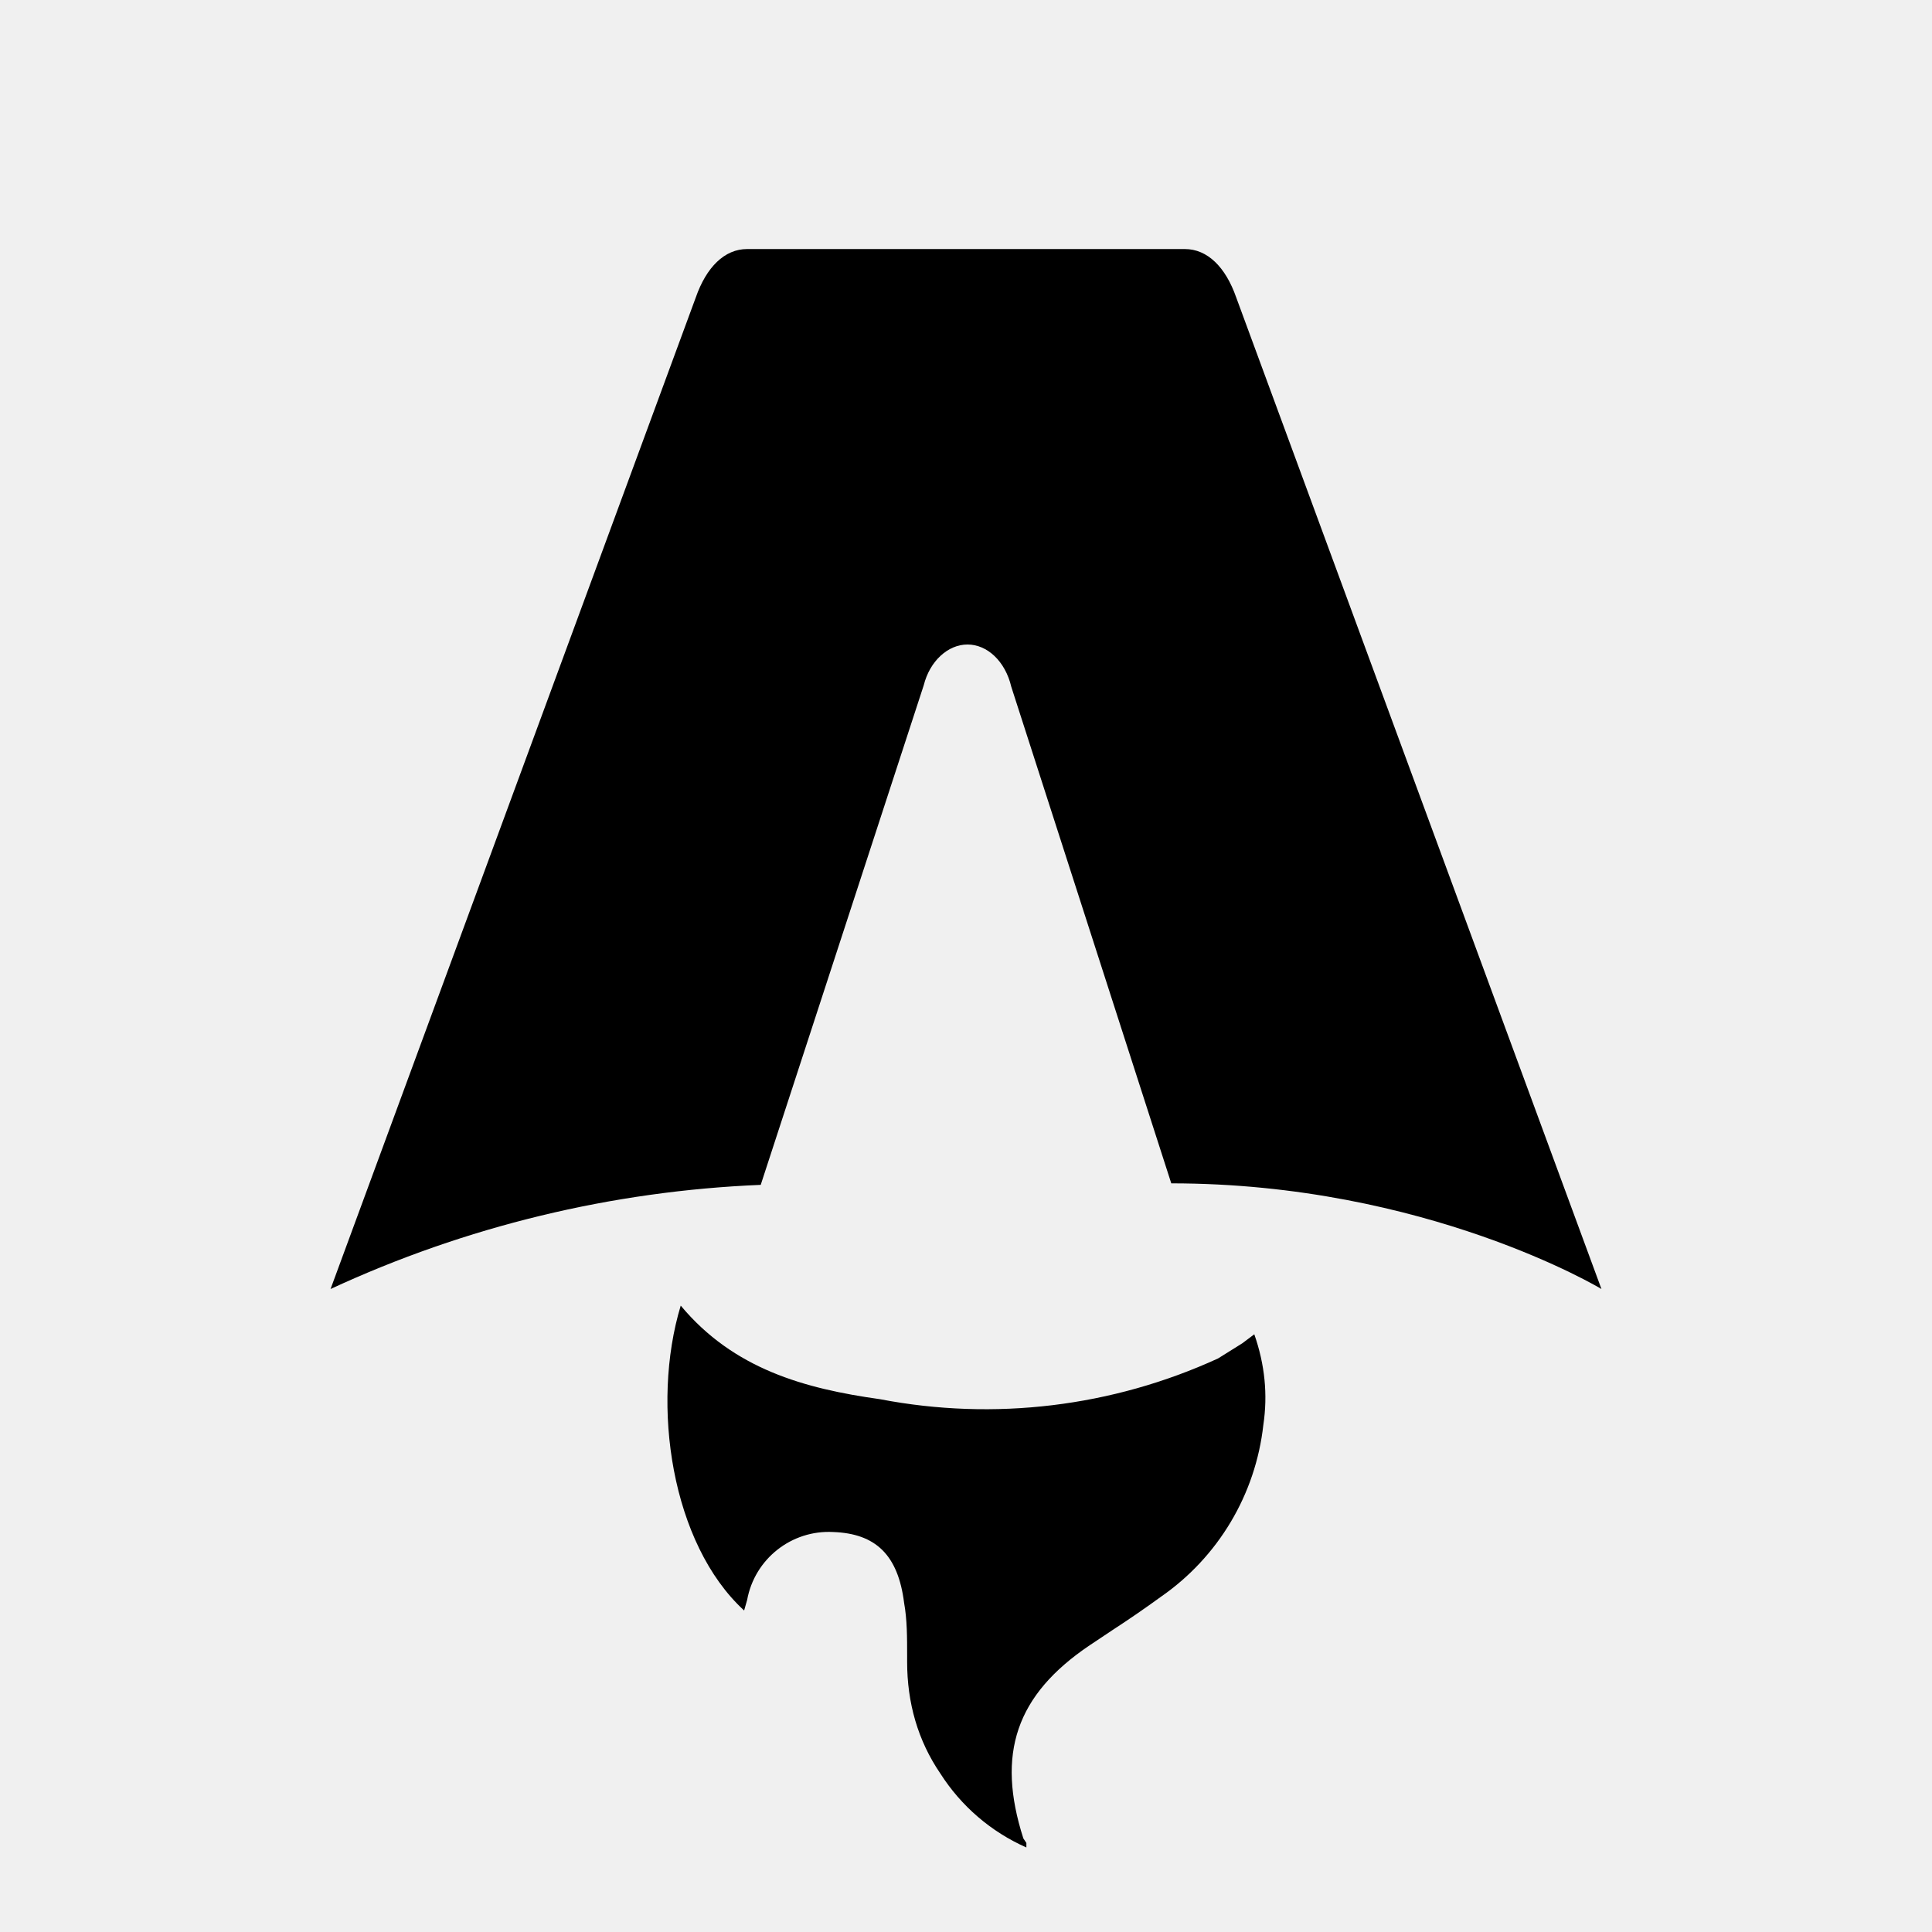
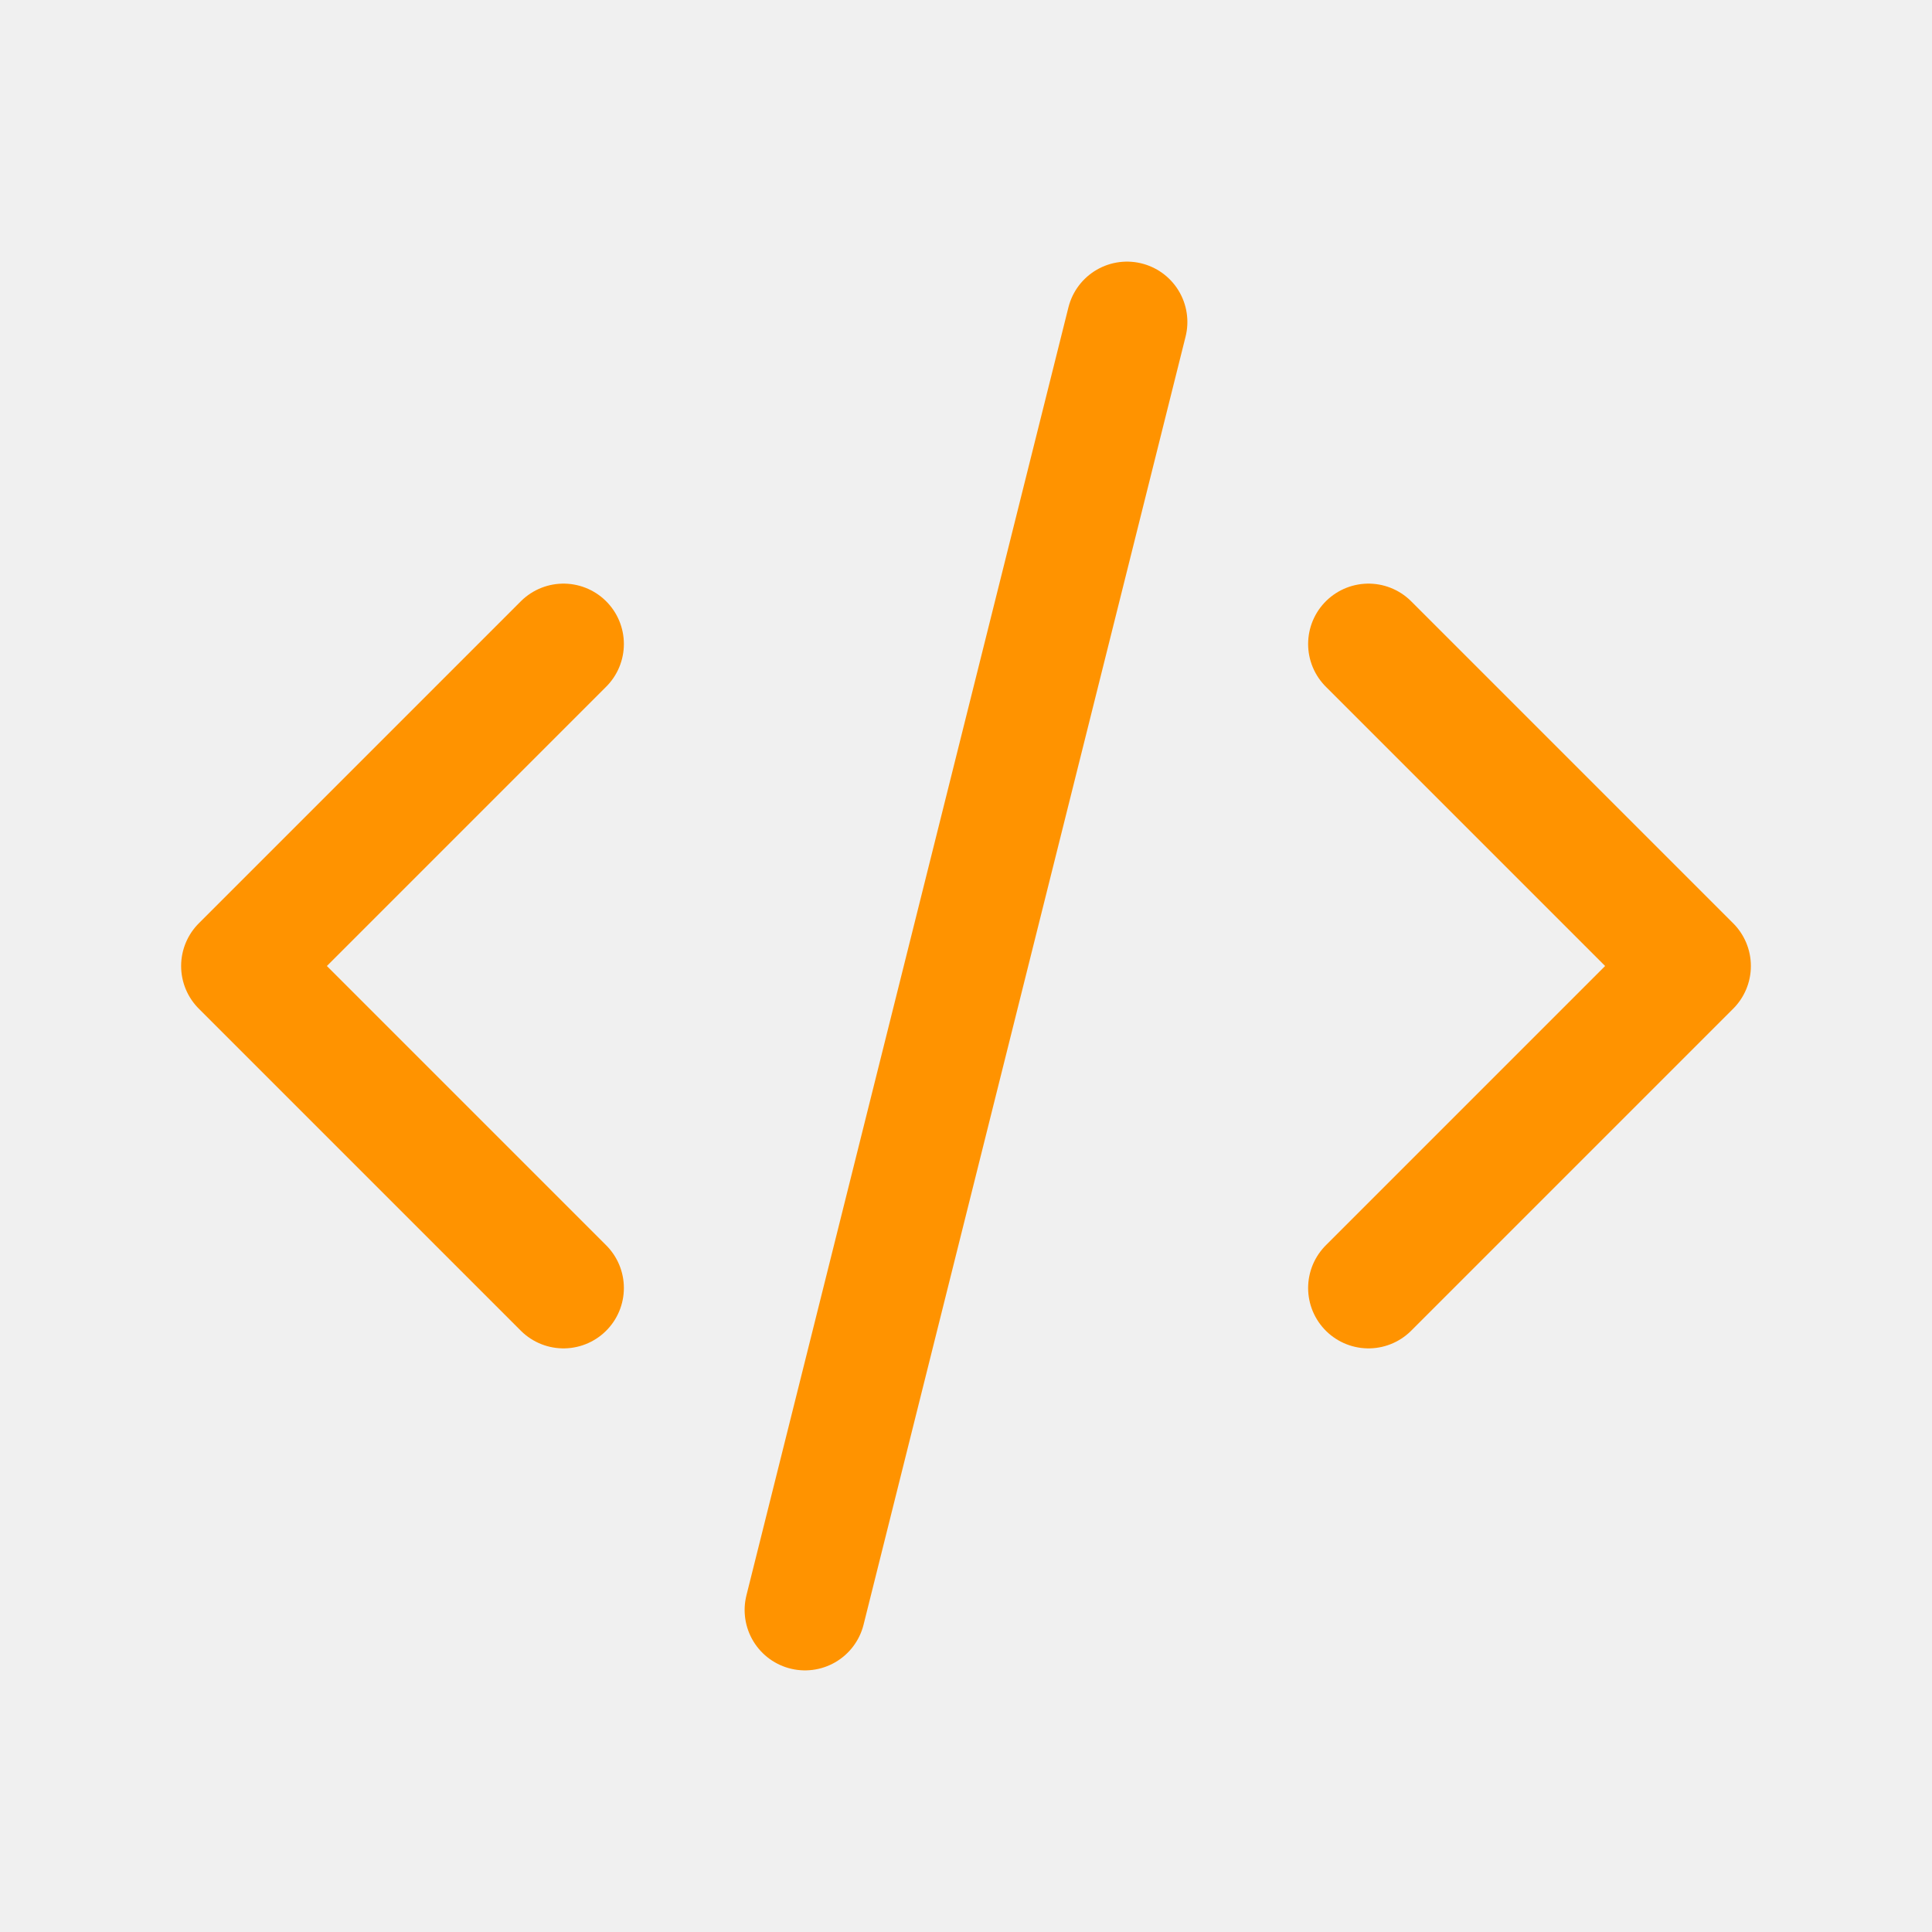
- <svg xmlns="http://www.w3.org/2000/svg" fill="none" viewBox="0 0 128 128">
-   <path d="M50.4 78.5a75.1 75.1 0 0 0-28.5 6.9l24.2-65.7c.7-2 1.9-3.2 3.4-3.2h29c1.5 0 2.7 1.2 3.4 3.2l24.2 65.7s-11.6-7-28.5-7L67 45.5c-.4-1.7-1.6-2.8-2.9-2.8-1.3 0-2.5 1.1-2.9 2.7L50.4 78.5Zm-1.1 28.2Zm-4.2-20.2c-2 6.6-.6 15.8 4.2 20.2a17.5 17.5 0 0 1 .2-.7 5.5 5.5 0 0 1 5.7-4.5c2.8.1 4.3 1.5 4.7 4.7.2 1.1.2 2.3.2 3.5v.4c0 2.7.7 5.2 2.2 7.4a13 13 0 0 0 5.7 4.9v-.3l-.2-.3c-1.8-5.6-.5-9.5 4.4-12.8l1.5-1a73 73 0 0 0 3.2-2.2 16 16 0 0 0 6.8-11.4c.3-2 .1-4-.6-6l-.8.6-1.6 1a37 37 0 0 1-22.4 2.7c-5-.7-9.7-2-13.2-6.2Z" />
-   <style>
-         path { fill: #000; }
-         @media (prefers-color-scheme: dark) {
-             path { fill: #FFF; }
-         }
-     </style>
+ <svg xmlns="http://www.w3.org/2000/svg" class="icon icon-tabler icon-tabler-code" width="24" height="24" viewBox="0 0 24 24" stroke-width="1.5" stroke="#ff9300" fill="none" stroke-linecap="round" stroke-linejoin="round">
+   <path stroke="none" d="M0 0h24v24H0z" fill="none" />
+   <path d="M7 8l-4 4l4 4" />
+   <path d="M17 8l4 4l-4 4" />
+   <path d="M14 4l-4 16" />
</svg>
